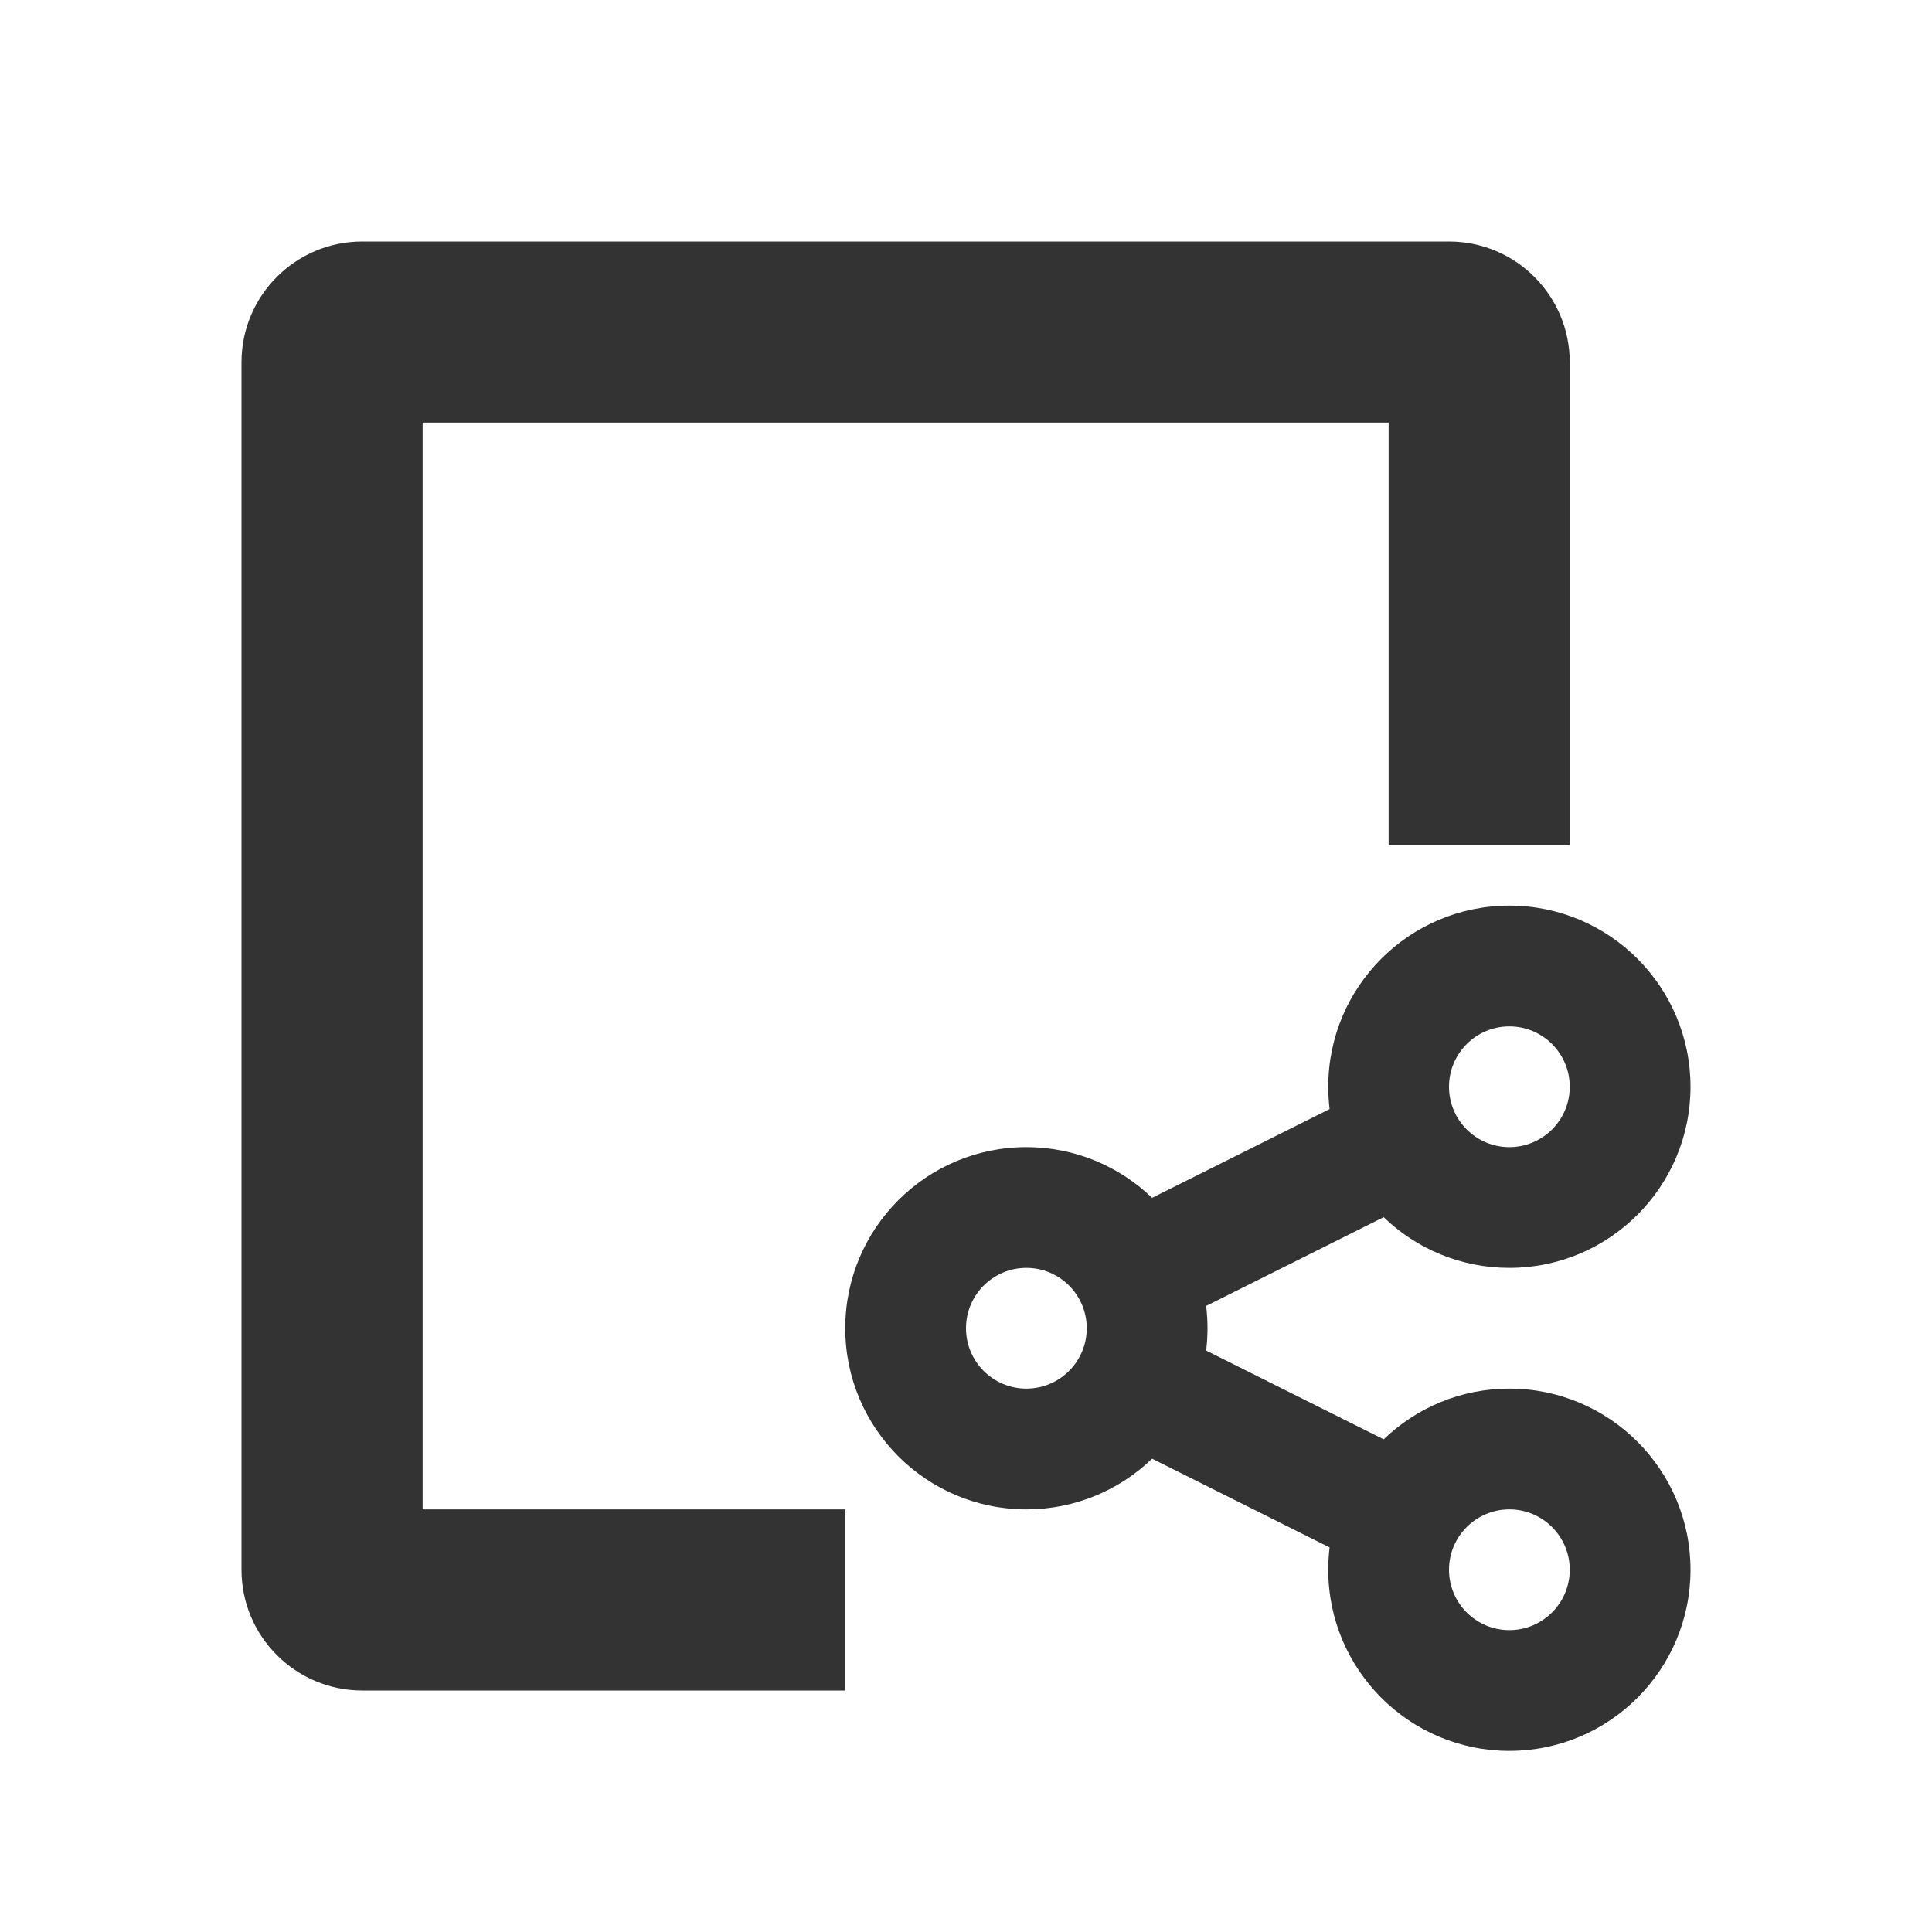
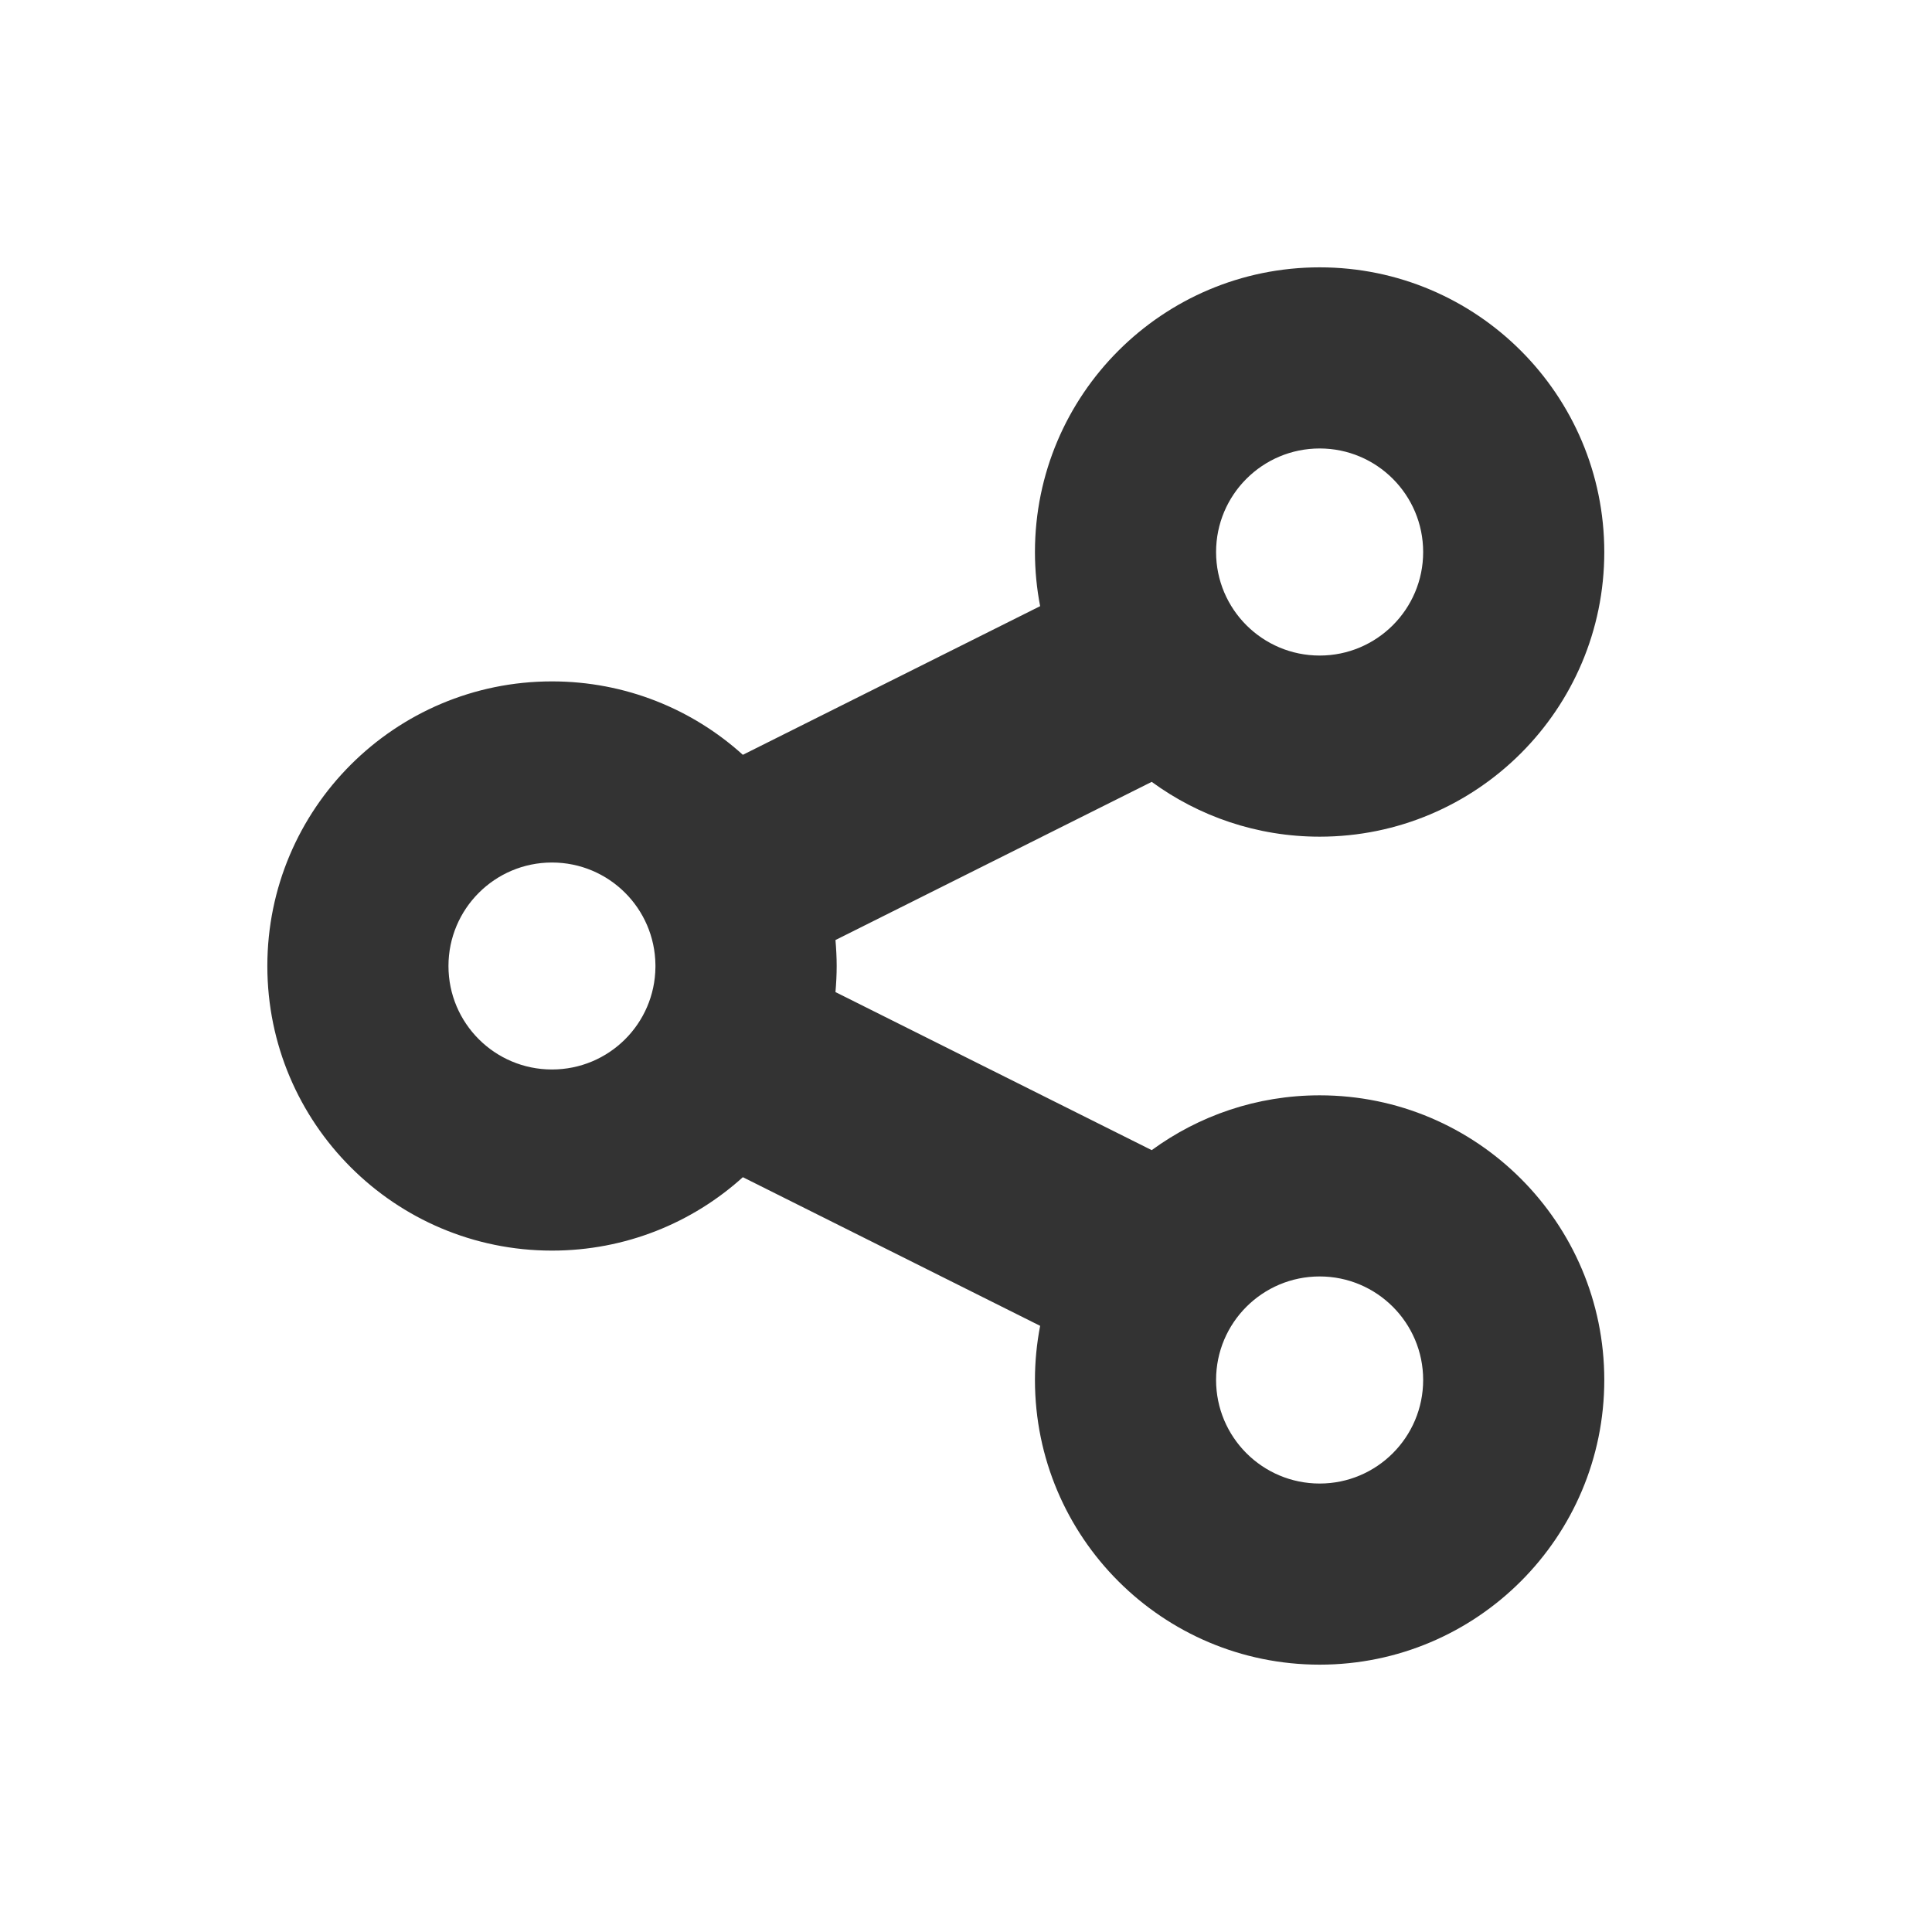
<svg xmlns="http://www.w3.org/2000/svg" width="16" height="16" viewBox="0 0 16 16" fill="none">
-   <path fill-rule="evenodd" clip-rule="evenodd" d="M3.5 12.5V3.5H11.5V7H13V3C13 2.448 12.552 2 12 2H3C2.448 2 2 2.448 2 3V13C2 13.552 2.448 14 3 14H7V12.5H3.5ZM12.5 8.5C12.224 8.5 12 8.724 12 9C12 9.276 12.224 9.5 12.5 9.5C12.776 9.5 13 9.276 13 9C13 8.724 12.776 8.5 12.5 8.5ZM14 9C14 9.828 13.328 10.5 12.5 10.5C12.095 10.5 11.728 10.34 11.459 10.08L9.989 10.815C9.996 10.875 10 10.937 10 11C10 11.063 9.996 11.125 9.989 11.185L11.459 11.92C11.729 11.66 12.095 11.5 12.5 11.5C13.328 11.5 14 12.172 14 13C14 13.828 13.328 14.5 12.5 14.5C11.672 14.5 11 13.828 11 13C11 12.937 11.004 12.875 11.011 12.815L9.541 12.08C9.272 12.34 8.904 12.5 8.5 12.5C7.672 12.5 7 11.828 7 11C7 10.172 7.672 9.5 8.5 9.5C8.904 9.5 9.271 9.66 9.541 9.92L11.011 9.185C11.004 9.125 11 9.063 11 9C11 8.172 11.672 7.5 12.5 7.5C13.328 7.5 14 8.172 14 9ZM9 11C9 10.724 8.776 10.5 8.5 10.5C8.224 10.5 8 10.724 8 11C8 11.276 8.224 11.5 8.5 11.5C8.776 11.5 9 11.276 9 11ZM12.5 12.5C12.224 12.5 12 12.724 12 13C12 13.276 12.224 13.5 12.5 13.5C12.776 13.5 13 13.276 13 13C13 12.724 12.776 12.5 12.5 12.5Z" fill="#333333" />
+   <path fill-rule="evenodd" clip-rule="evenodd" d="M10.929 6.929C12.23 6.929 13.286 5.873 13.286 4.572C13.286 3.27 12.23 2.214 10.929 2.214C9.627 2.214 8.571 3.27 8.571 4.572C8.571 4.725 8.586 4.875 8.614 5.02L6.152 6.251C5.734 5.873 5.179 5.643 4.571 5.643C3.27 5.643 2.214 6.698 2.214 8C2.214 9.302 3.27 10.357 4.571 10.357C5.179 10.357 5.734 10.127 6.152 9.749L8.614 10.98C8.586 11.125 8.571 11.275 8.571 11.428C8.571 12.73 9.627 13.786 10.929 13.786C12.23 13.786 13.286 12.73 13.286 11.428C13.286 10.127 12.23 9.071 10.929 9.071C10.408 9.071 9.928 9.24 9.538 9.525L6.919 8.216C6.925 8.145 6.929 8.073 6.929 8C6.929 7.928 6.925 7.856 6.919 7.785L9.538 6.475C9.928 6.76 10.409 6.929 10.929 6.929ZM5.428 7.991V8.01C5.423 8.479 5.042 8.857 4.571 8.857C4.098 8.857 3.714 8.474 3.714 8C3.714 7.527 4.098 7.143 4.571 7.143C5.042 7.143 5.423 7.522 5.428 7.991ZM11.786 4.572C11.786 5.045 11.402 5.429 10.929 5.429C10.455 5.429 10.071 5.045 10.071 4.572C10.071 4.098 10.455 3.714 10.929 3.714C11.402 3.714 11.786 4.098 11.786 4.572ZM10.929 12.286C11.402 12.286 11.786 11.902 11.786 11.428C11.786 10.955 11.402 10.571 10.929 10.571C10.455 10.571 10.071 10.955 10.071 11.428C10.071 11.902 10.455 12.286 10.929 12.286Z" fill="#333333" />
</svg>
